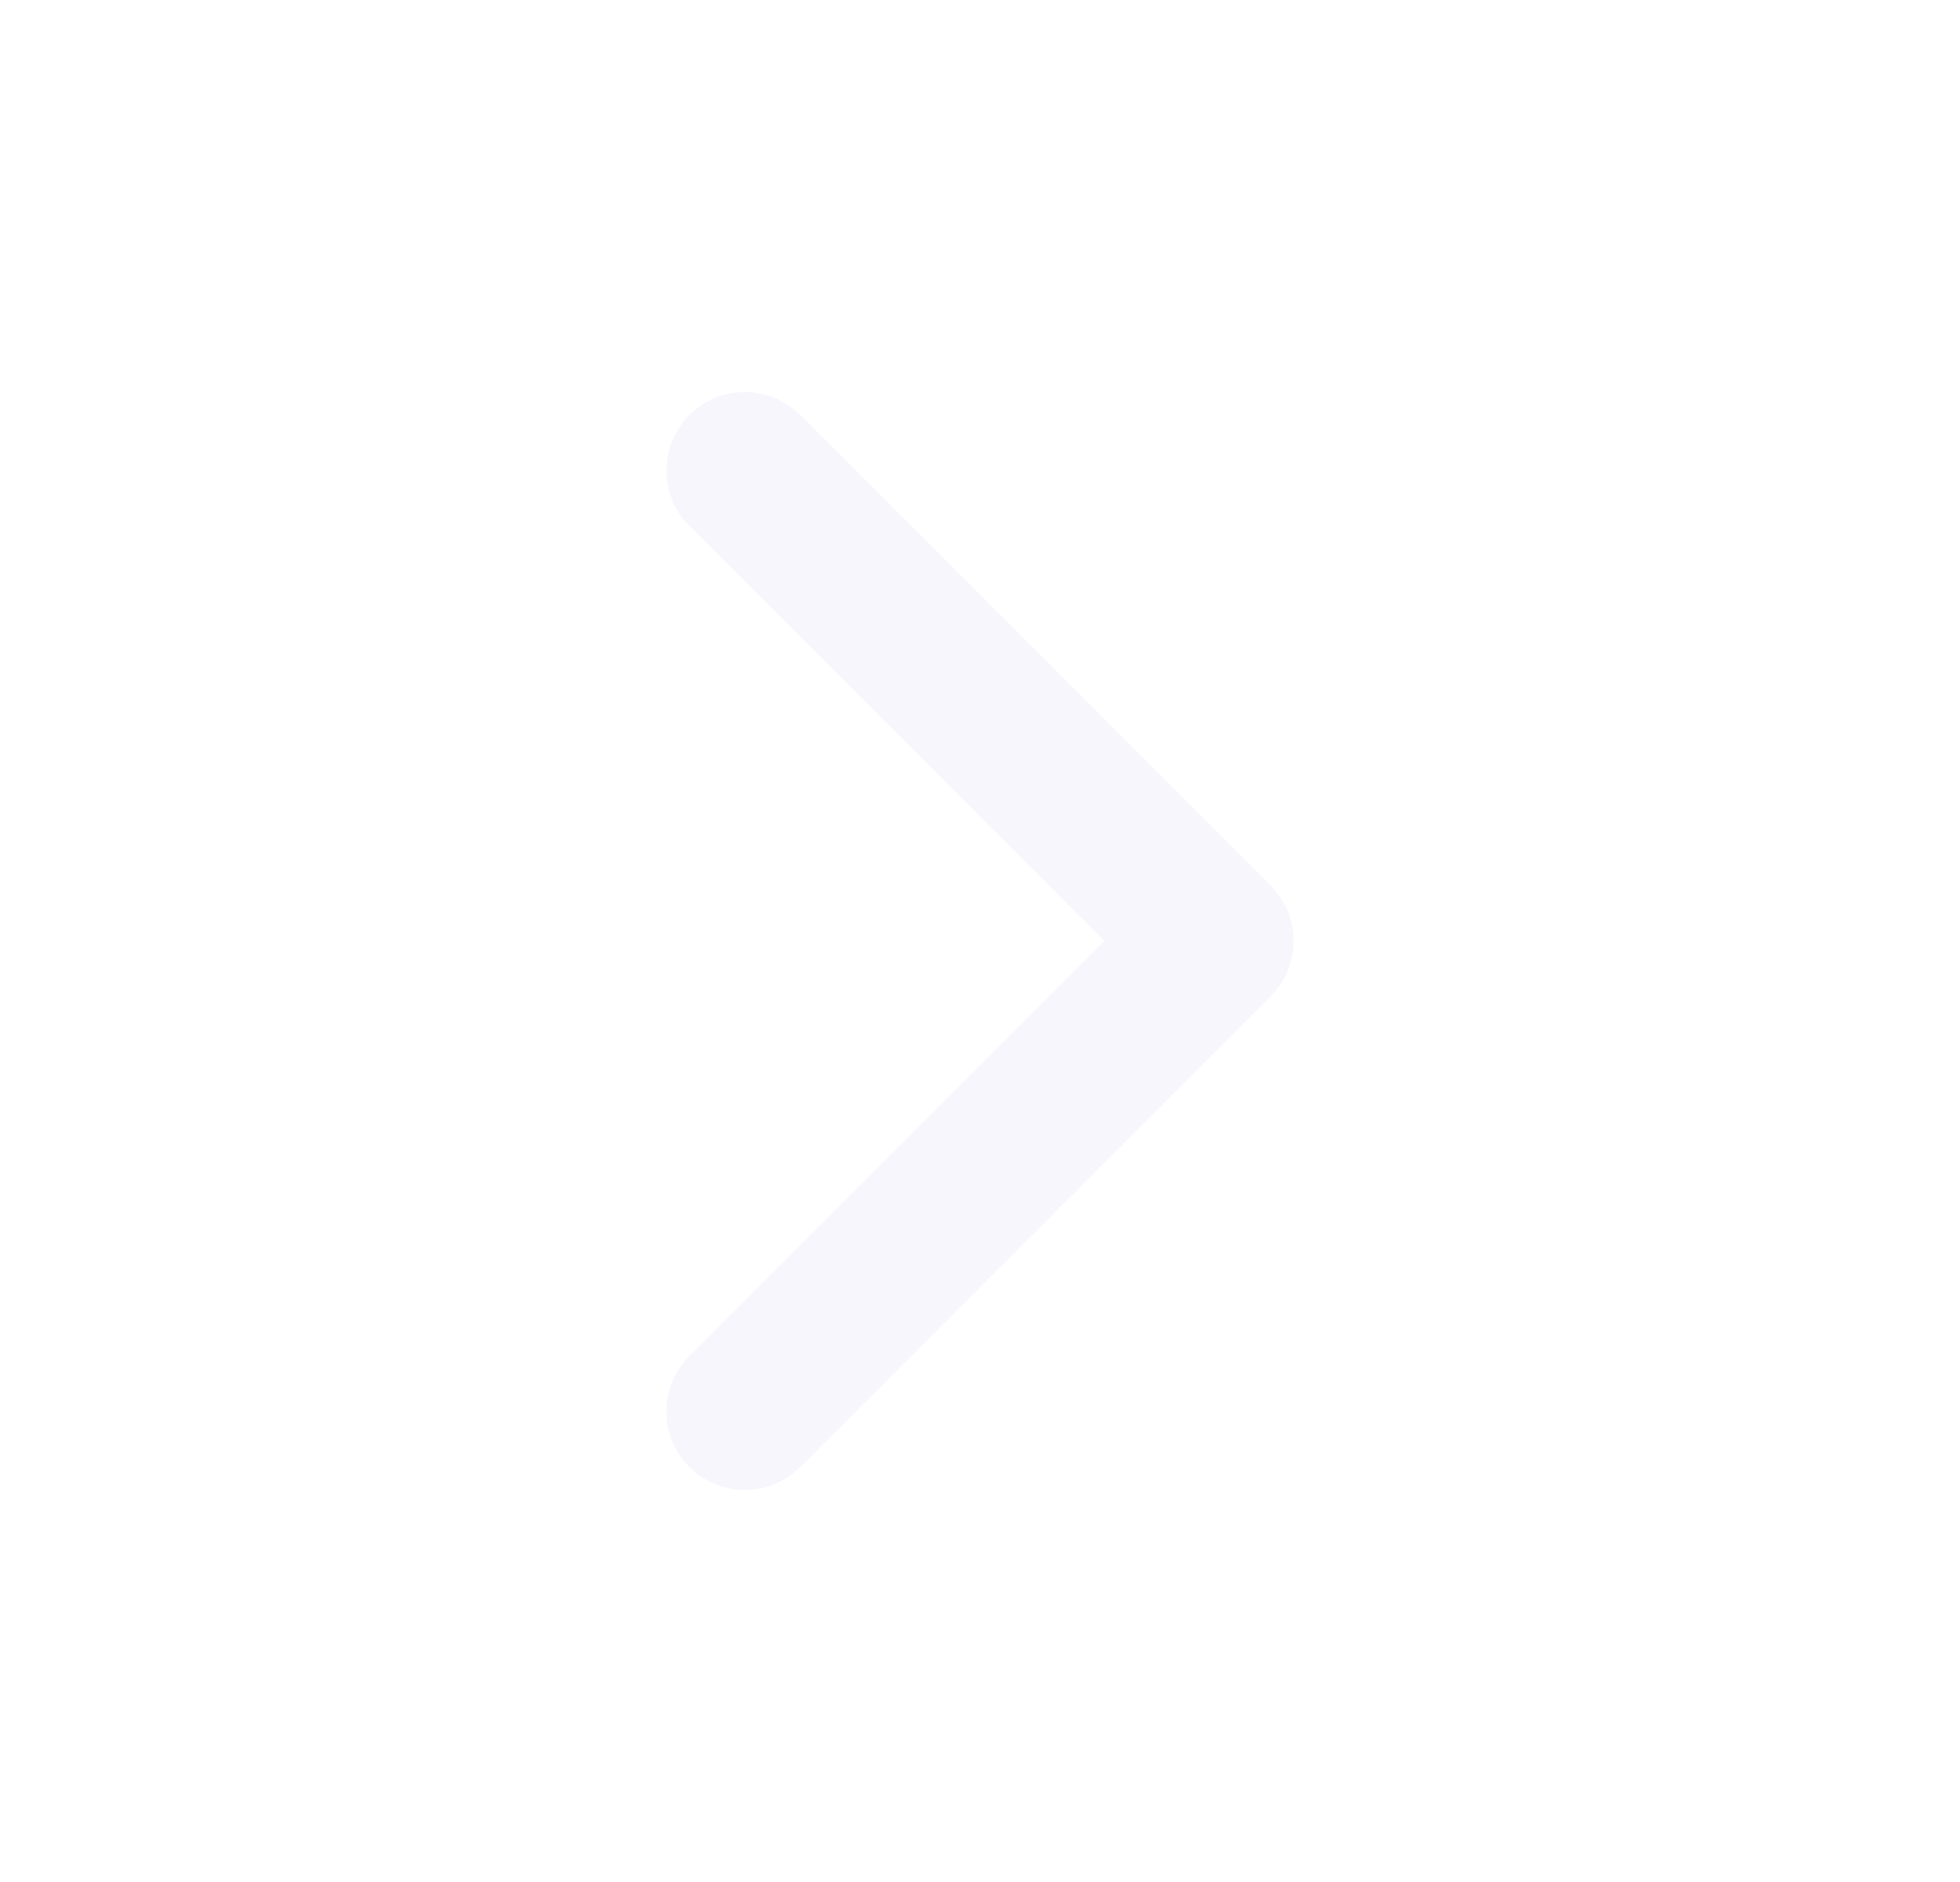
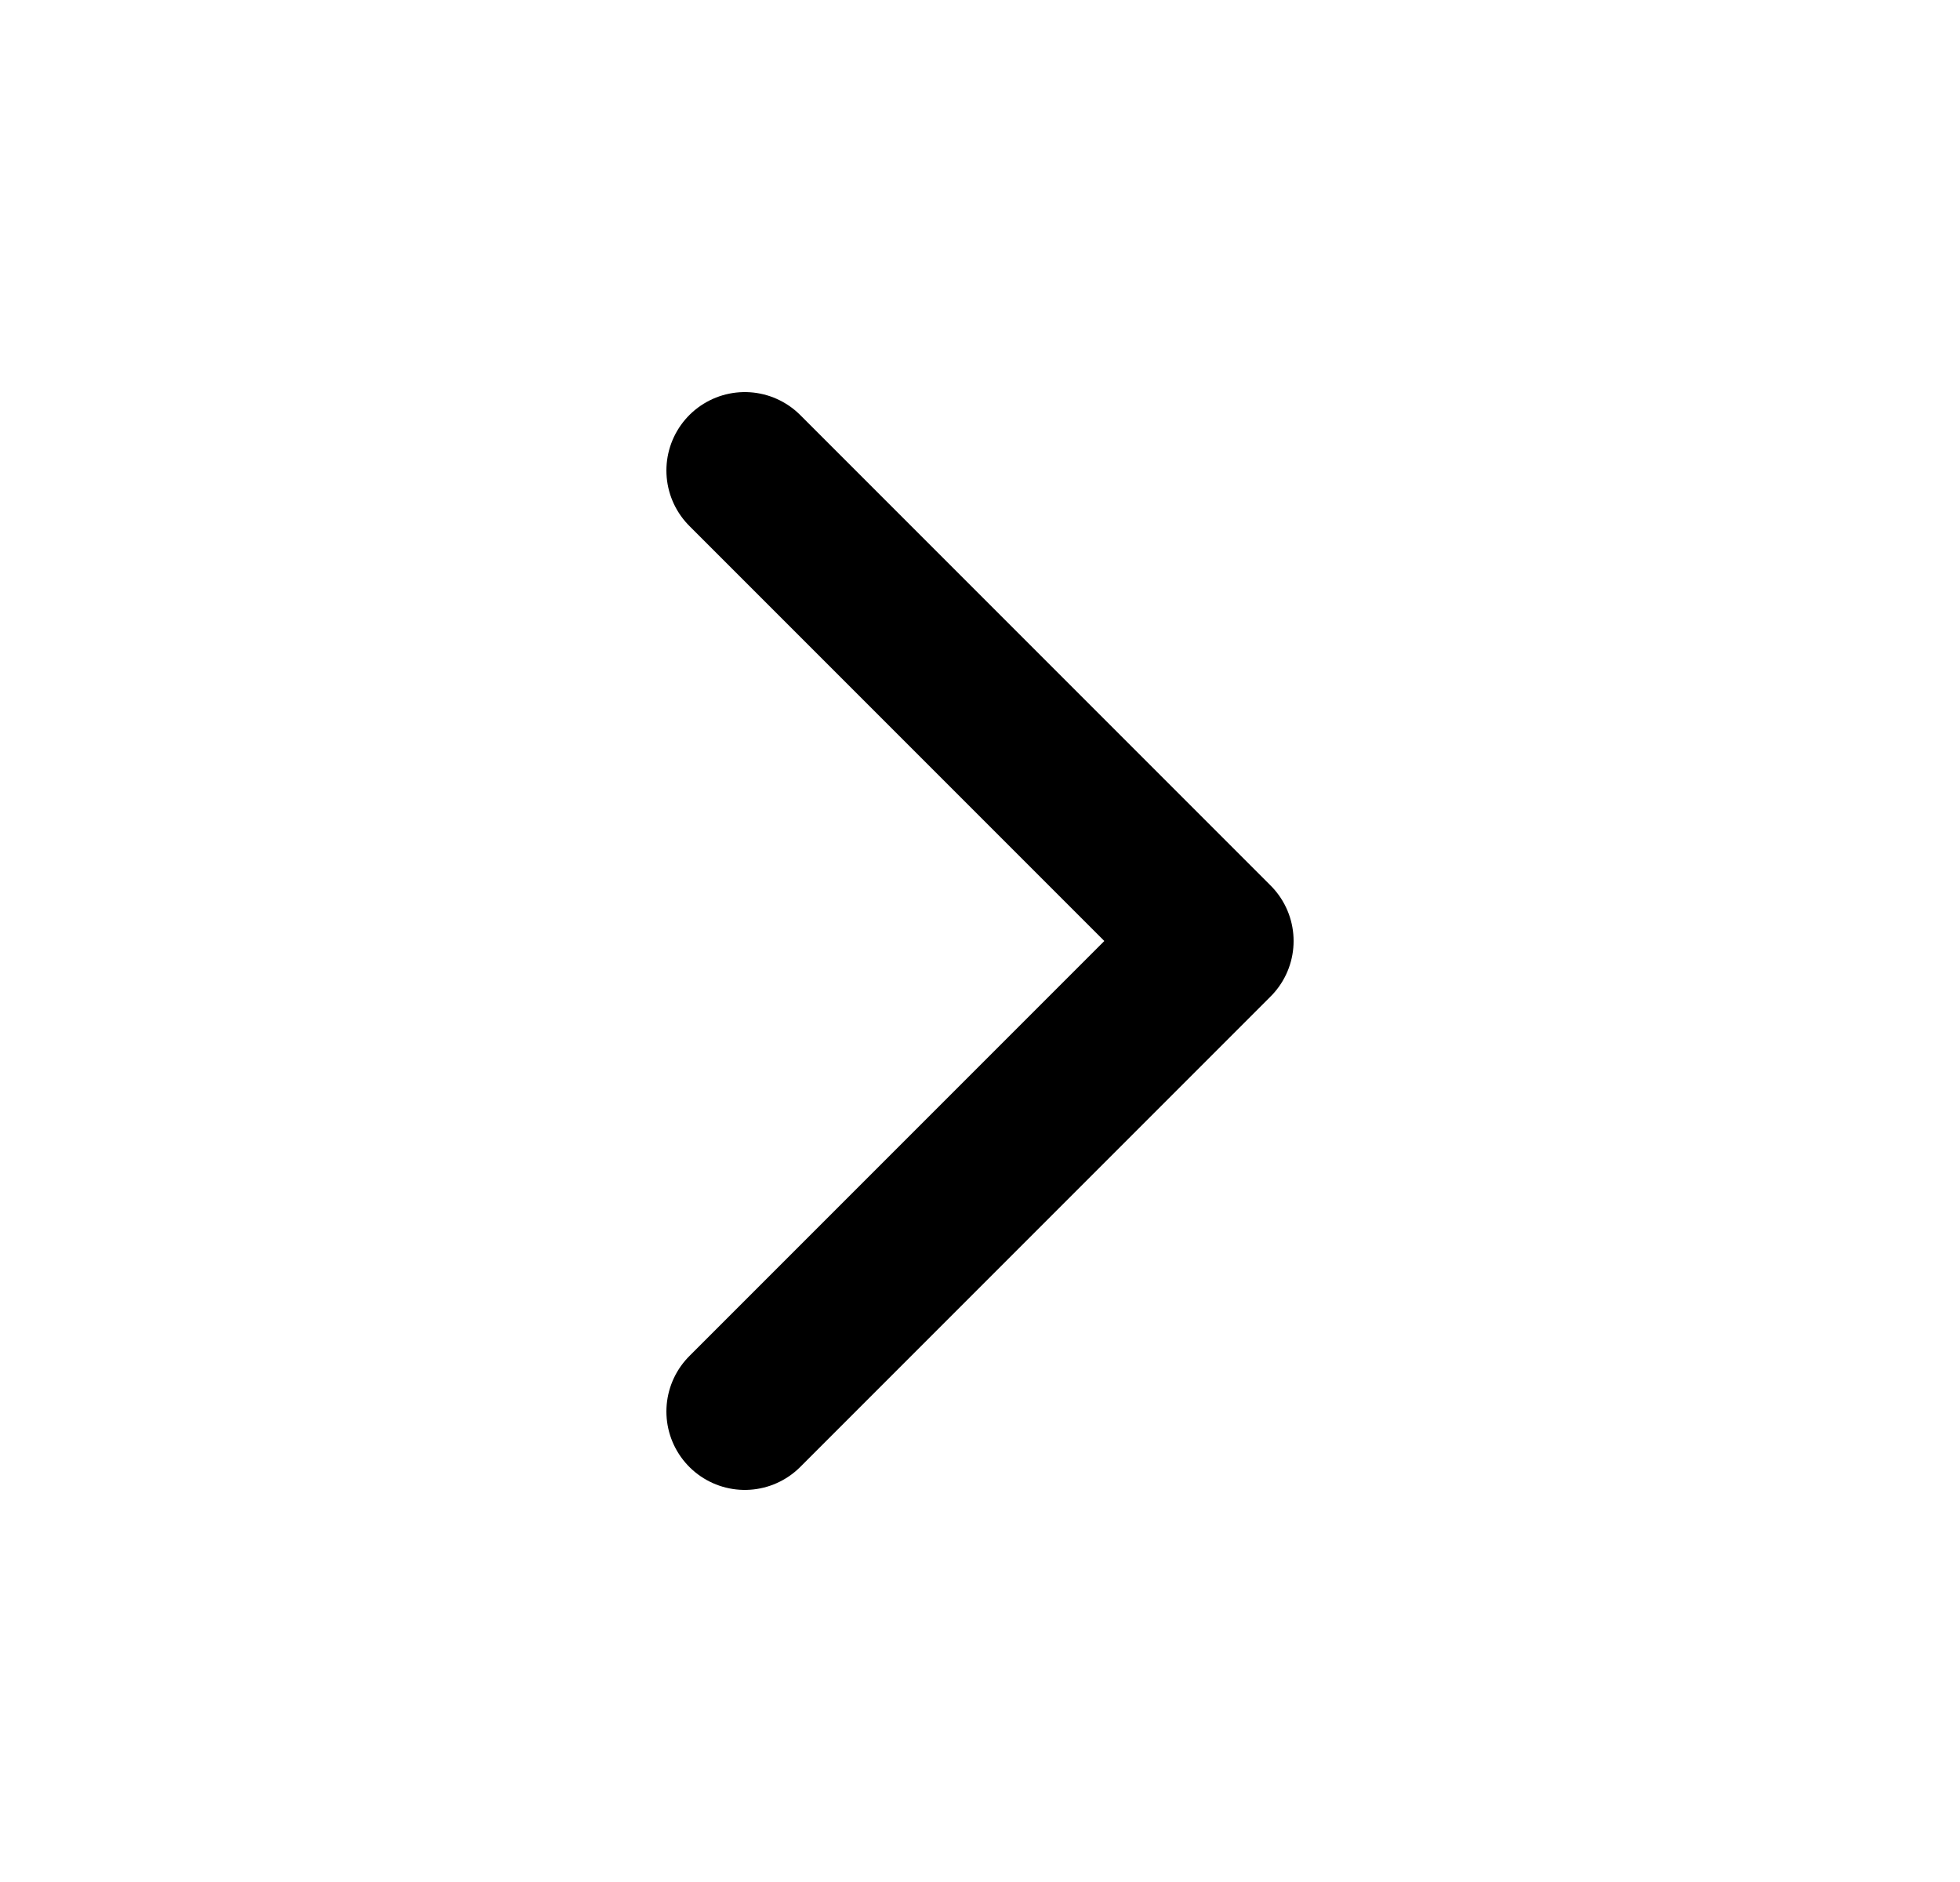
<svg xmlns="http://www.w3.org/2000/svg" width="25" height="24" viewBox="0 0 25 24" fill="none">
-   <path d="M9.5 18L15.5 12L9.5 6" stroke="#F6F6FC" stroke-width="2" stroke-linecap="round" stroke-linejoin="round" />
+   <path d="M9.5 18L15.5 12L9.5 6" stroke="currentColor" stroke-width="2" stroke-linecap="round" stroke-linejoin="round" />
</svg>
